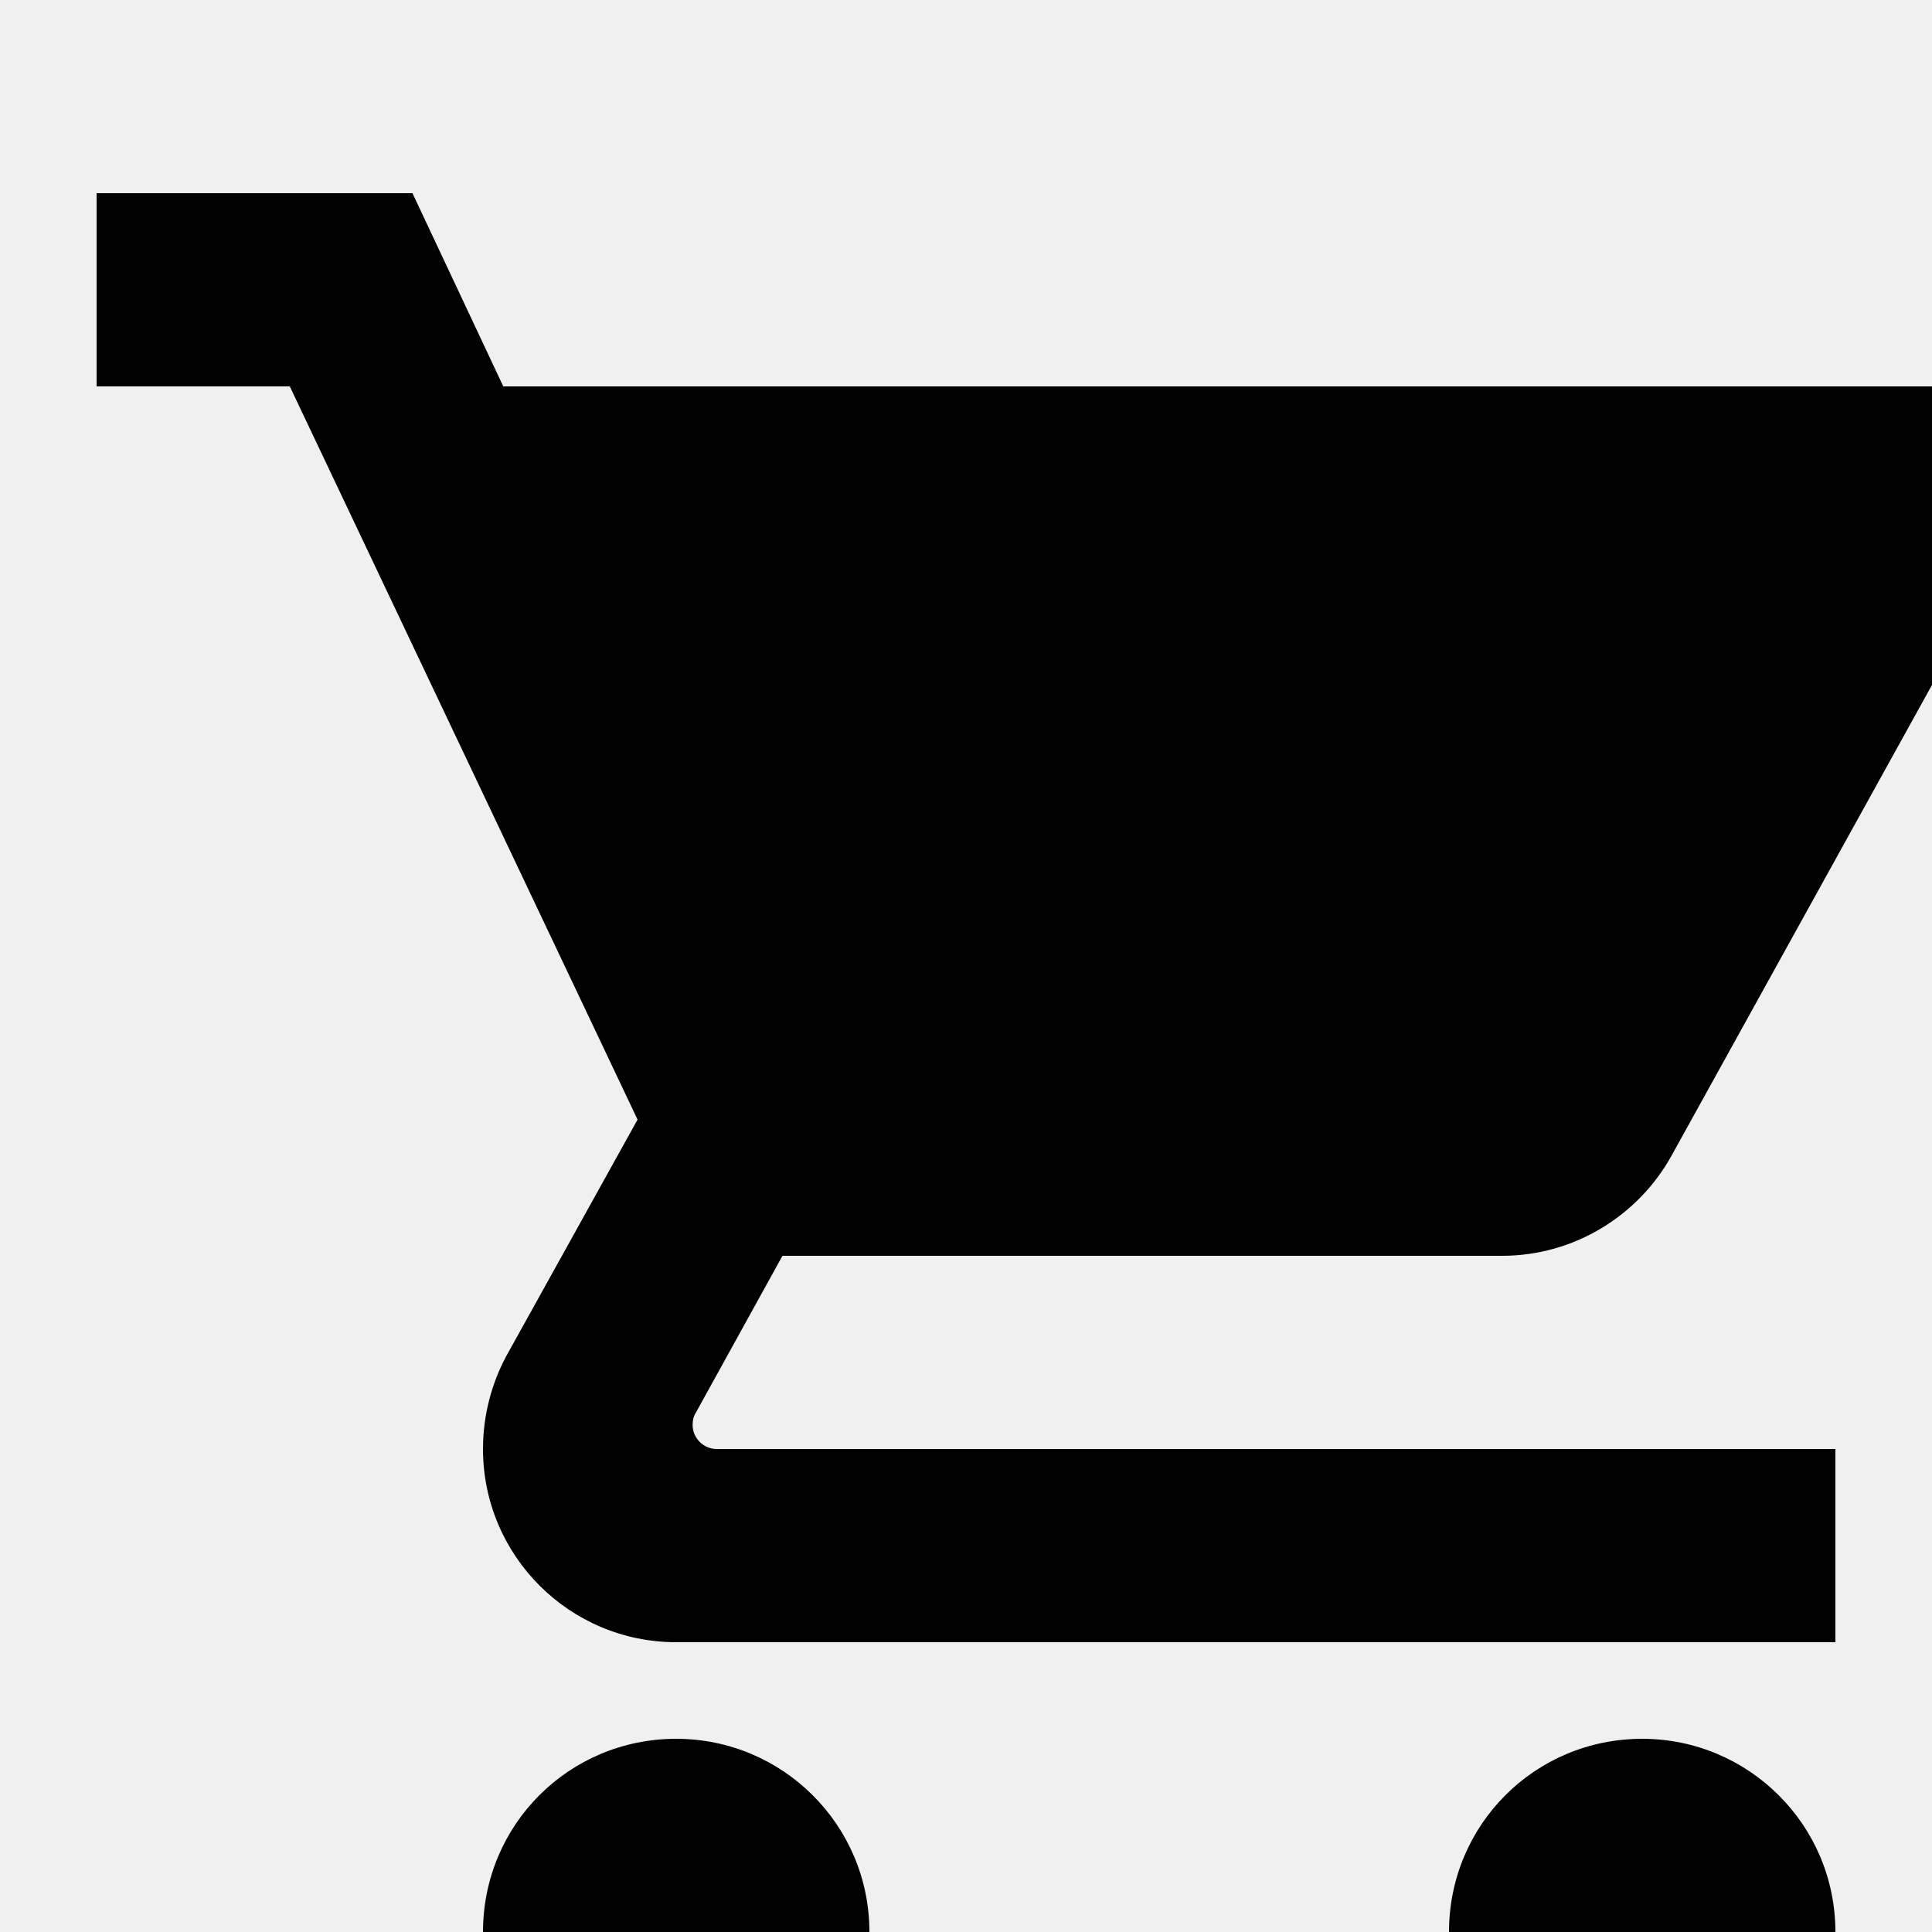
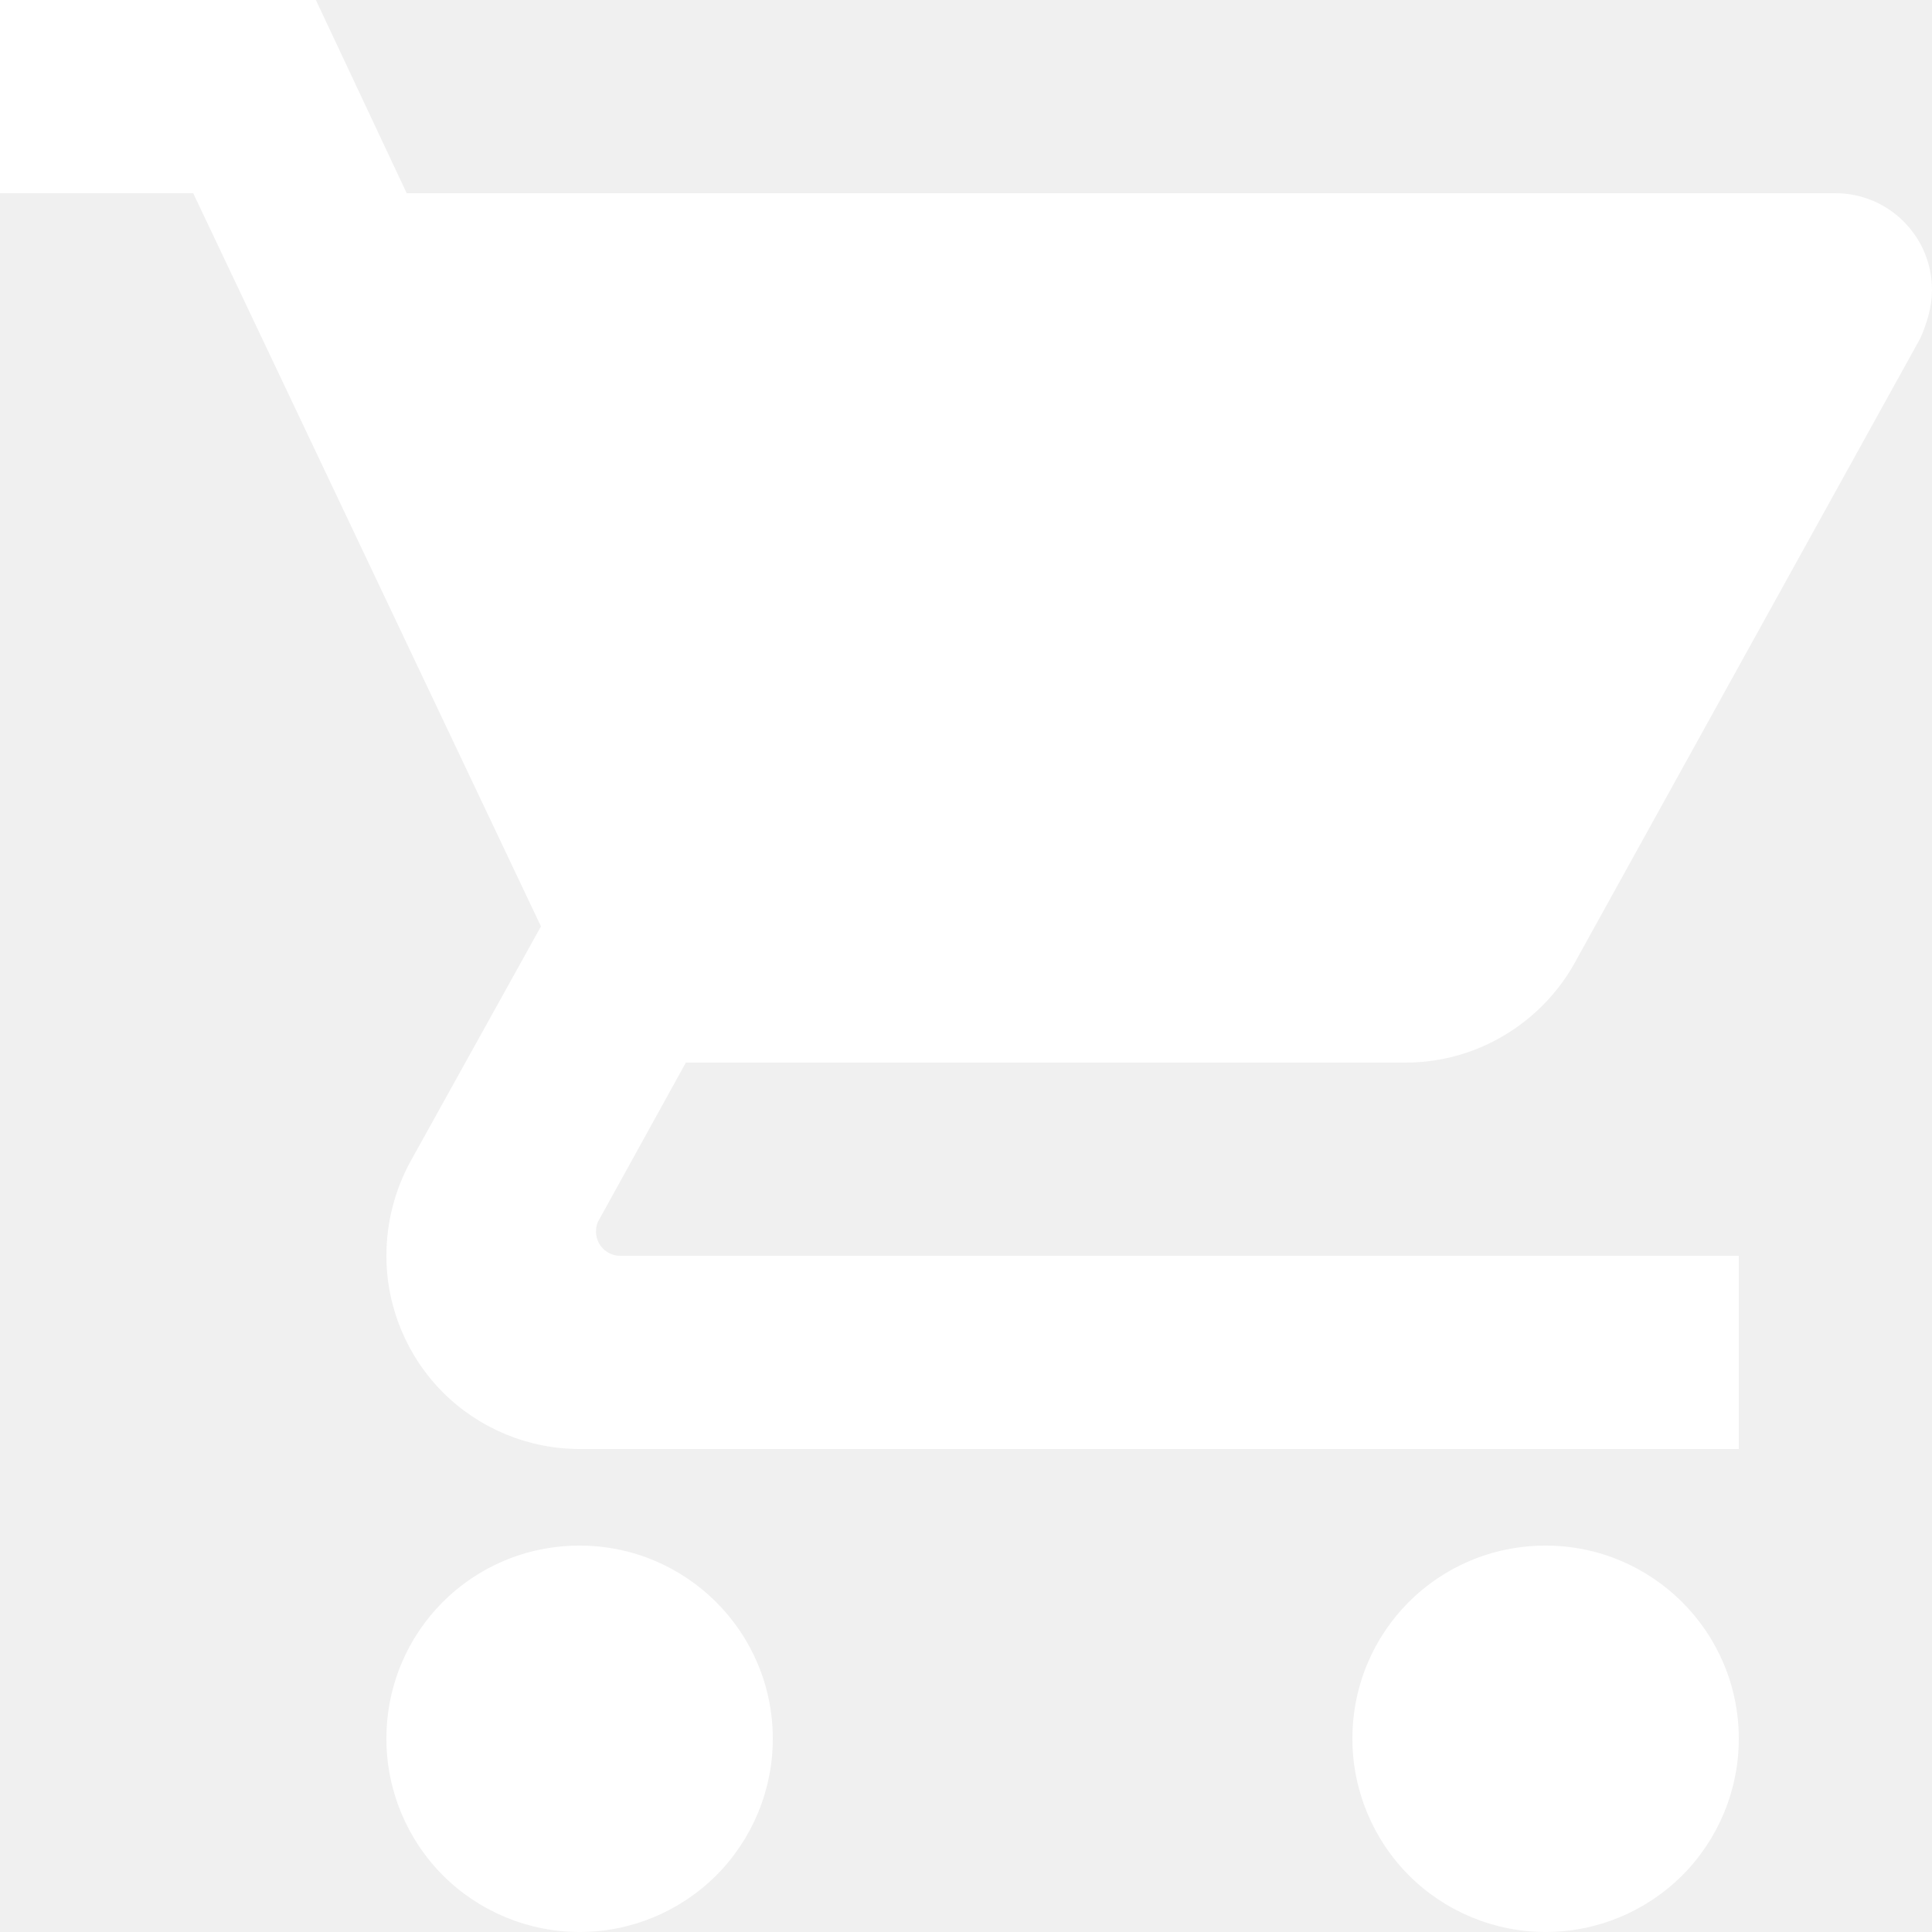
- <svg class="flex-1 w-8 h-8 fill-current" viewbox="0 0 24 24">
-   <path d="M17,18C15.89,18 15,18.89 15,20A2,2 0 0,0 17,22A2,2 0 0,0 19,20C19,18.89 18.1,18 17,18M1,2V4H3L6.6,11.59L5.24,14.04C5.09,14.32 5,14.65 5,15A2,2 0 0,0 7,17H19V15H7.42A0.25,0.25 0 0,1 7.17,14.75C7.17,14.7 7.18,14.66 7.2,14.63L8.1,13H15.55C16.3,13 16.96,12.58 17.3,11.97L20.88,5.5C20.95,5.34 21,5.17 21,5A1,1 0 0,0 20,4H5.21L4.27,2M7,18C5.89,18 5,18.89 5,20A2,2 0 0,0 7,22A2,2 0 0,0 9,20C9,18.89 8.1,18 7,18Z" />
+ <svg xmlns="http://www.w3.org/2000/svg" width="18" height="18" viewBox="0 0 18 18" fill="none">
+   <path d="M14.4 14.4C13.401 14.4 12.6 15.201 12.6 16.2C12.6 16.677 12.79 17.135 13.127 17.473C13.465 17.81 13.923 18 14.4 18C14.877 18 15.335 17.81 15.673 17.473C16.01 17.135 16.2 16.677 16.2 16.2C16.2 15.201 15.39 14.4 14.4 14.4ZM0 0V1.8H1.8L5.04 8.631L3.816 10.836C3.681 11.088 3.6 11.385 3.6 11.7C3.6 12.177 3.79 12.635 4.127 12.973C4.465 13.31 4.923 13.5 5.4 13.5H16.2V11.7H5.778C5.718 11.7 5.661 11.676 5.619 11.634C5.577 11.592 5.553 11.535 5.553 11.475C5.553 11.43 5.562 11.394 5.58 11.367L6.39 9.9H13.095C13.77 9.9 14.364 9.522 14.67 8.973L17.892 3.15C17.955 3.006 18 2.853 18 2.7C18 2.461 17.905 2.232 17.736 2.064C17.568 1.895 17.339 1.8 17.1 1.8H3.789L2.943 0M5.4 14.4C4.401 14.4 3.6 15.201 3.6 16.2C3.6 16.677 3.79 17.135 4.127 17.473C4.465 17.81 4.923 18 5.4 18C5.877 18 6.335 17.81 6.673 17.473C7.01 17.135 7.2 16.677 7.2 16.2C7.2 15.201 6.39 14.4 5.4 14.4Z" fill="white" />
</svg>
